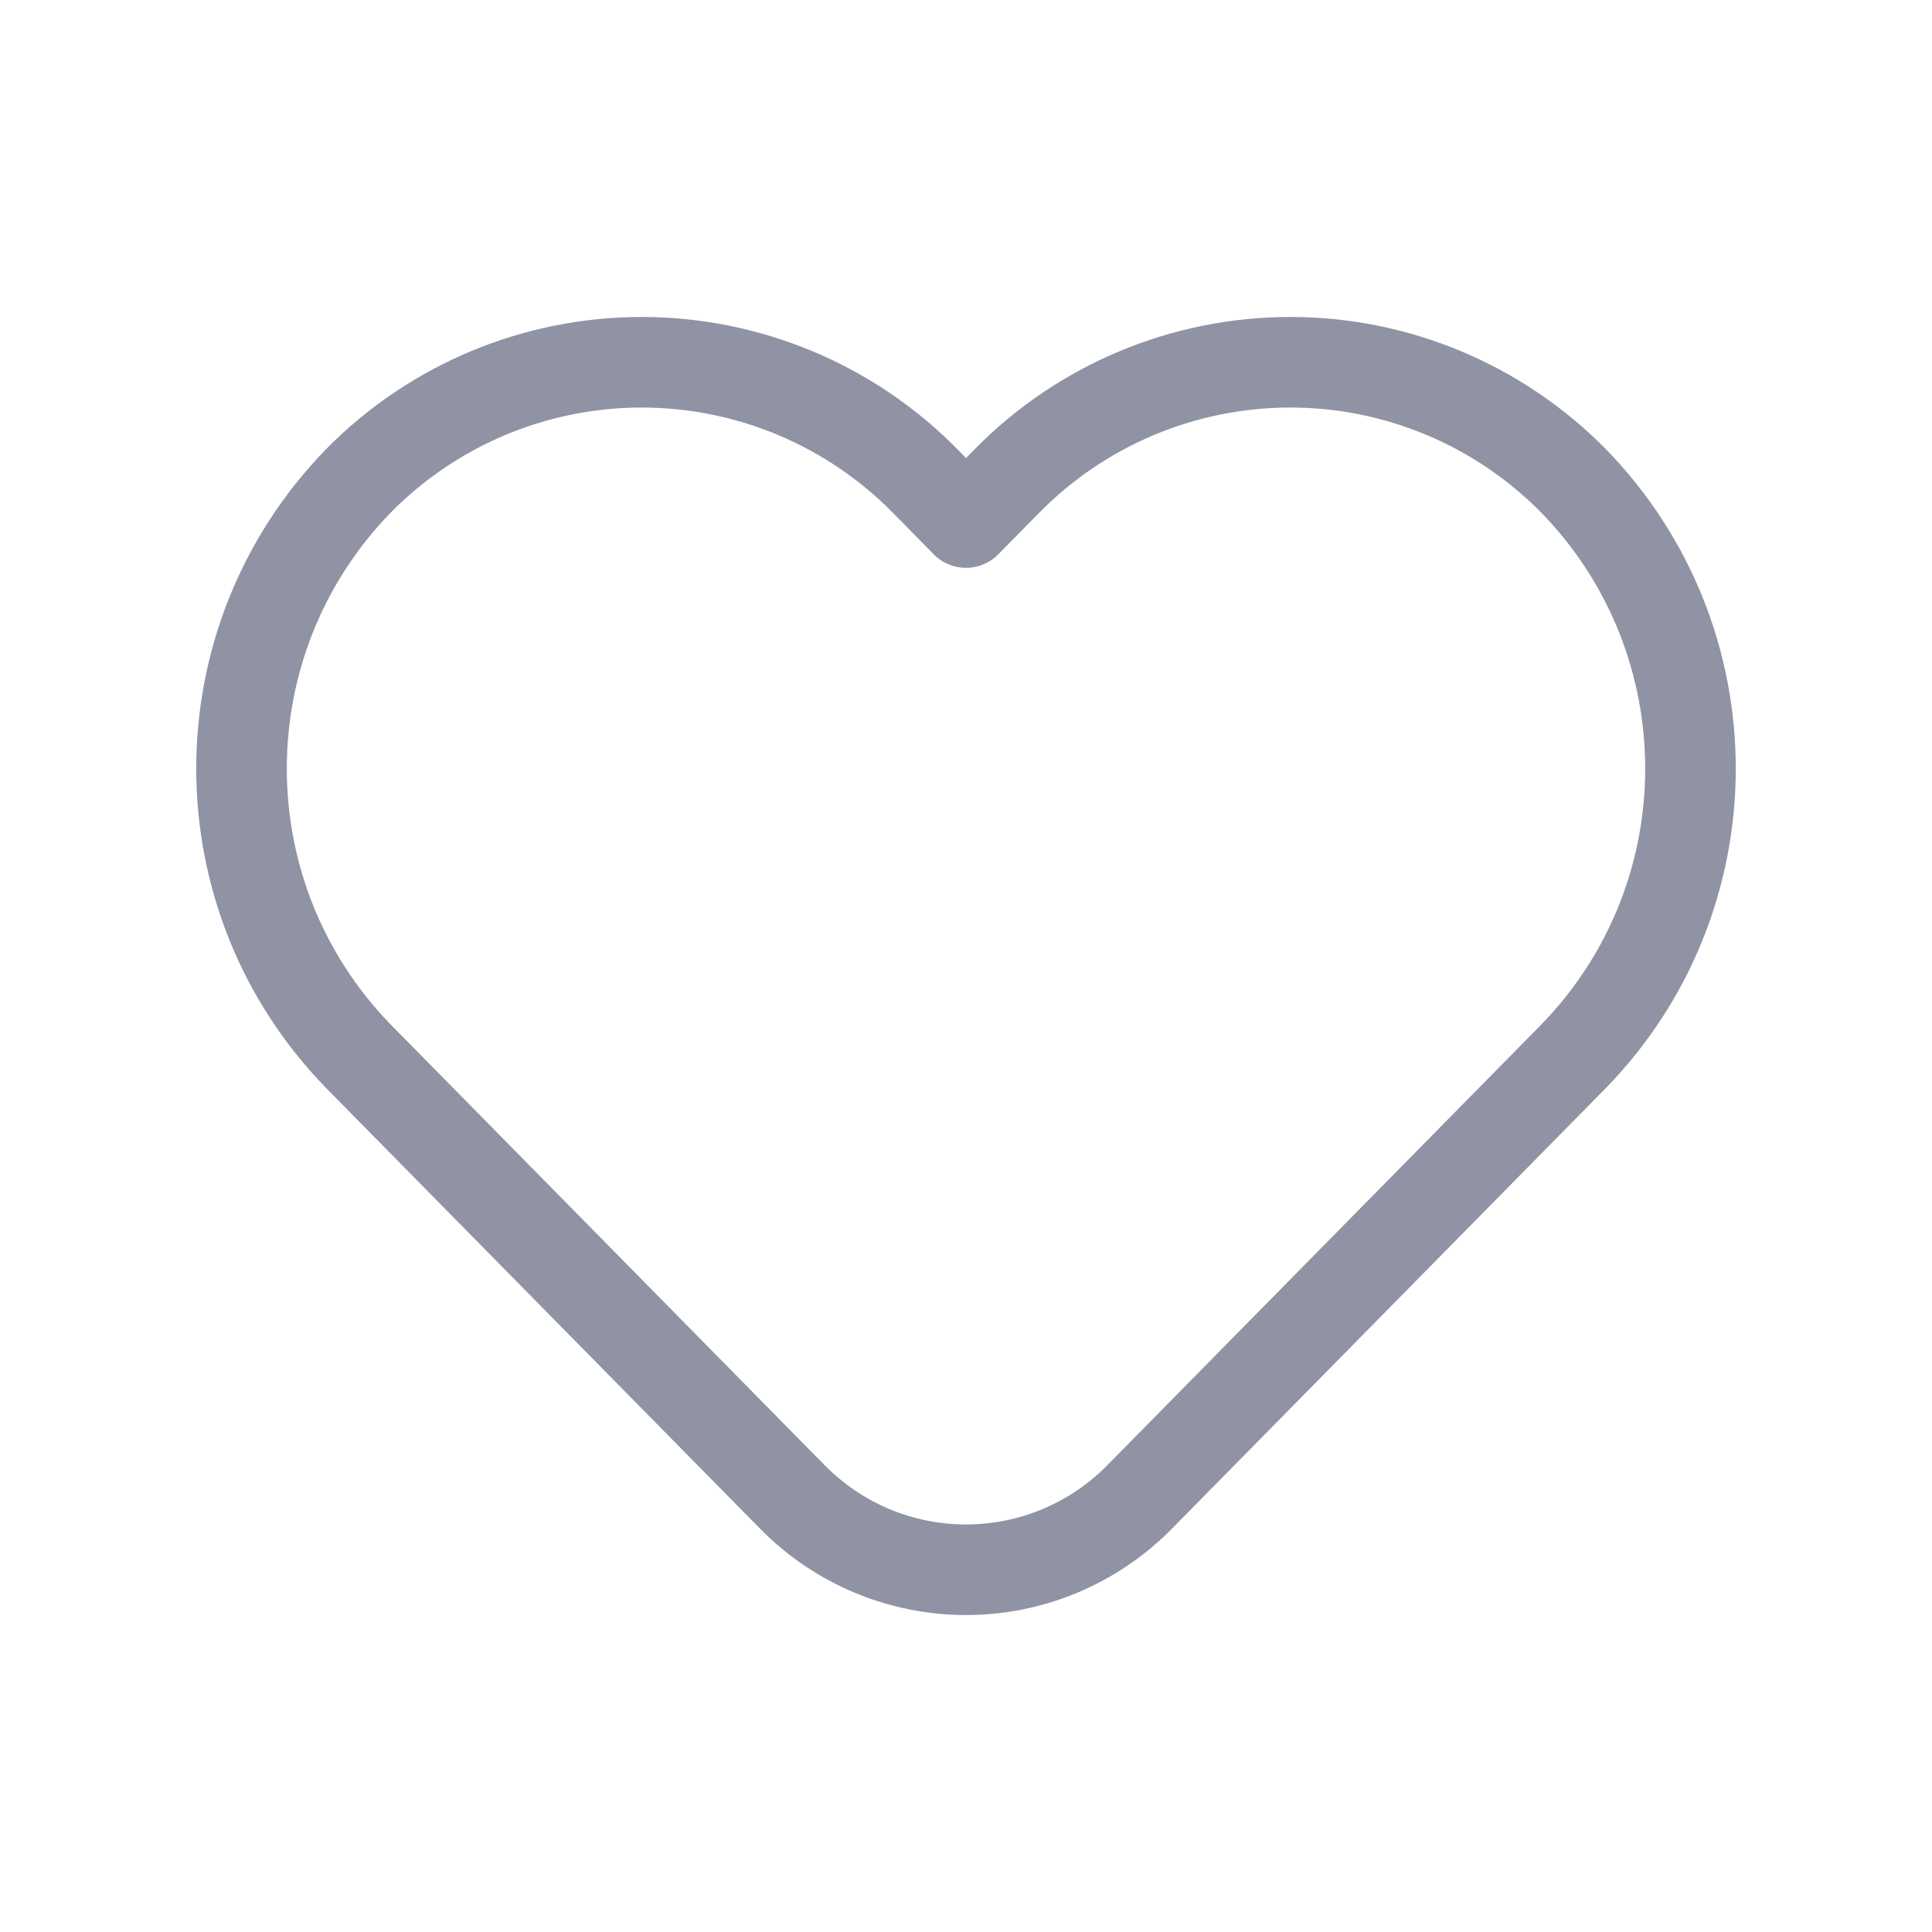
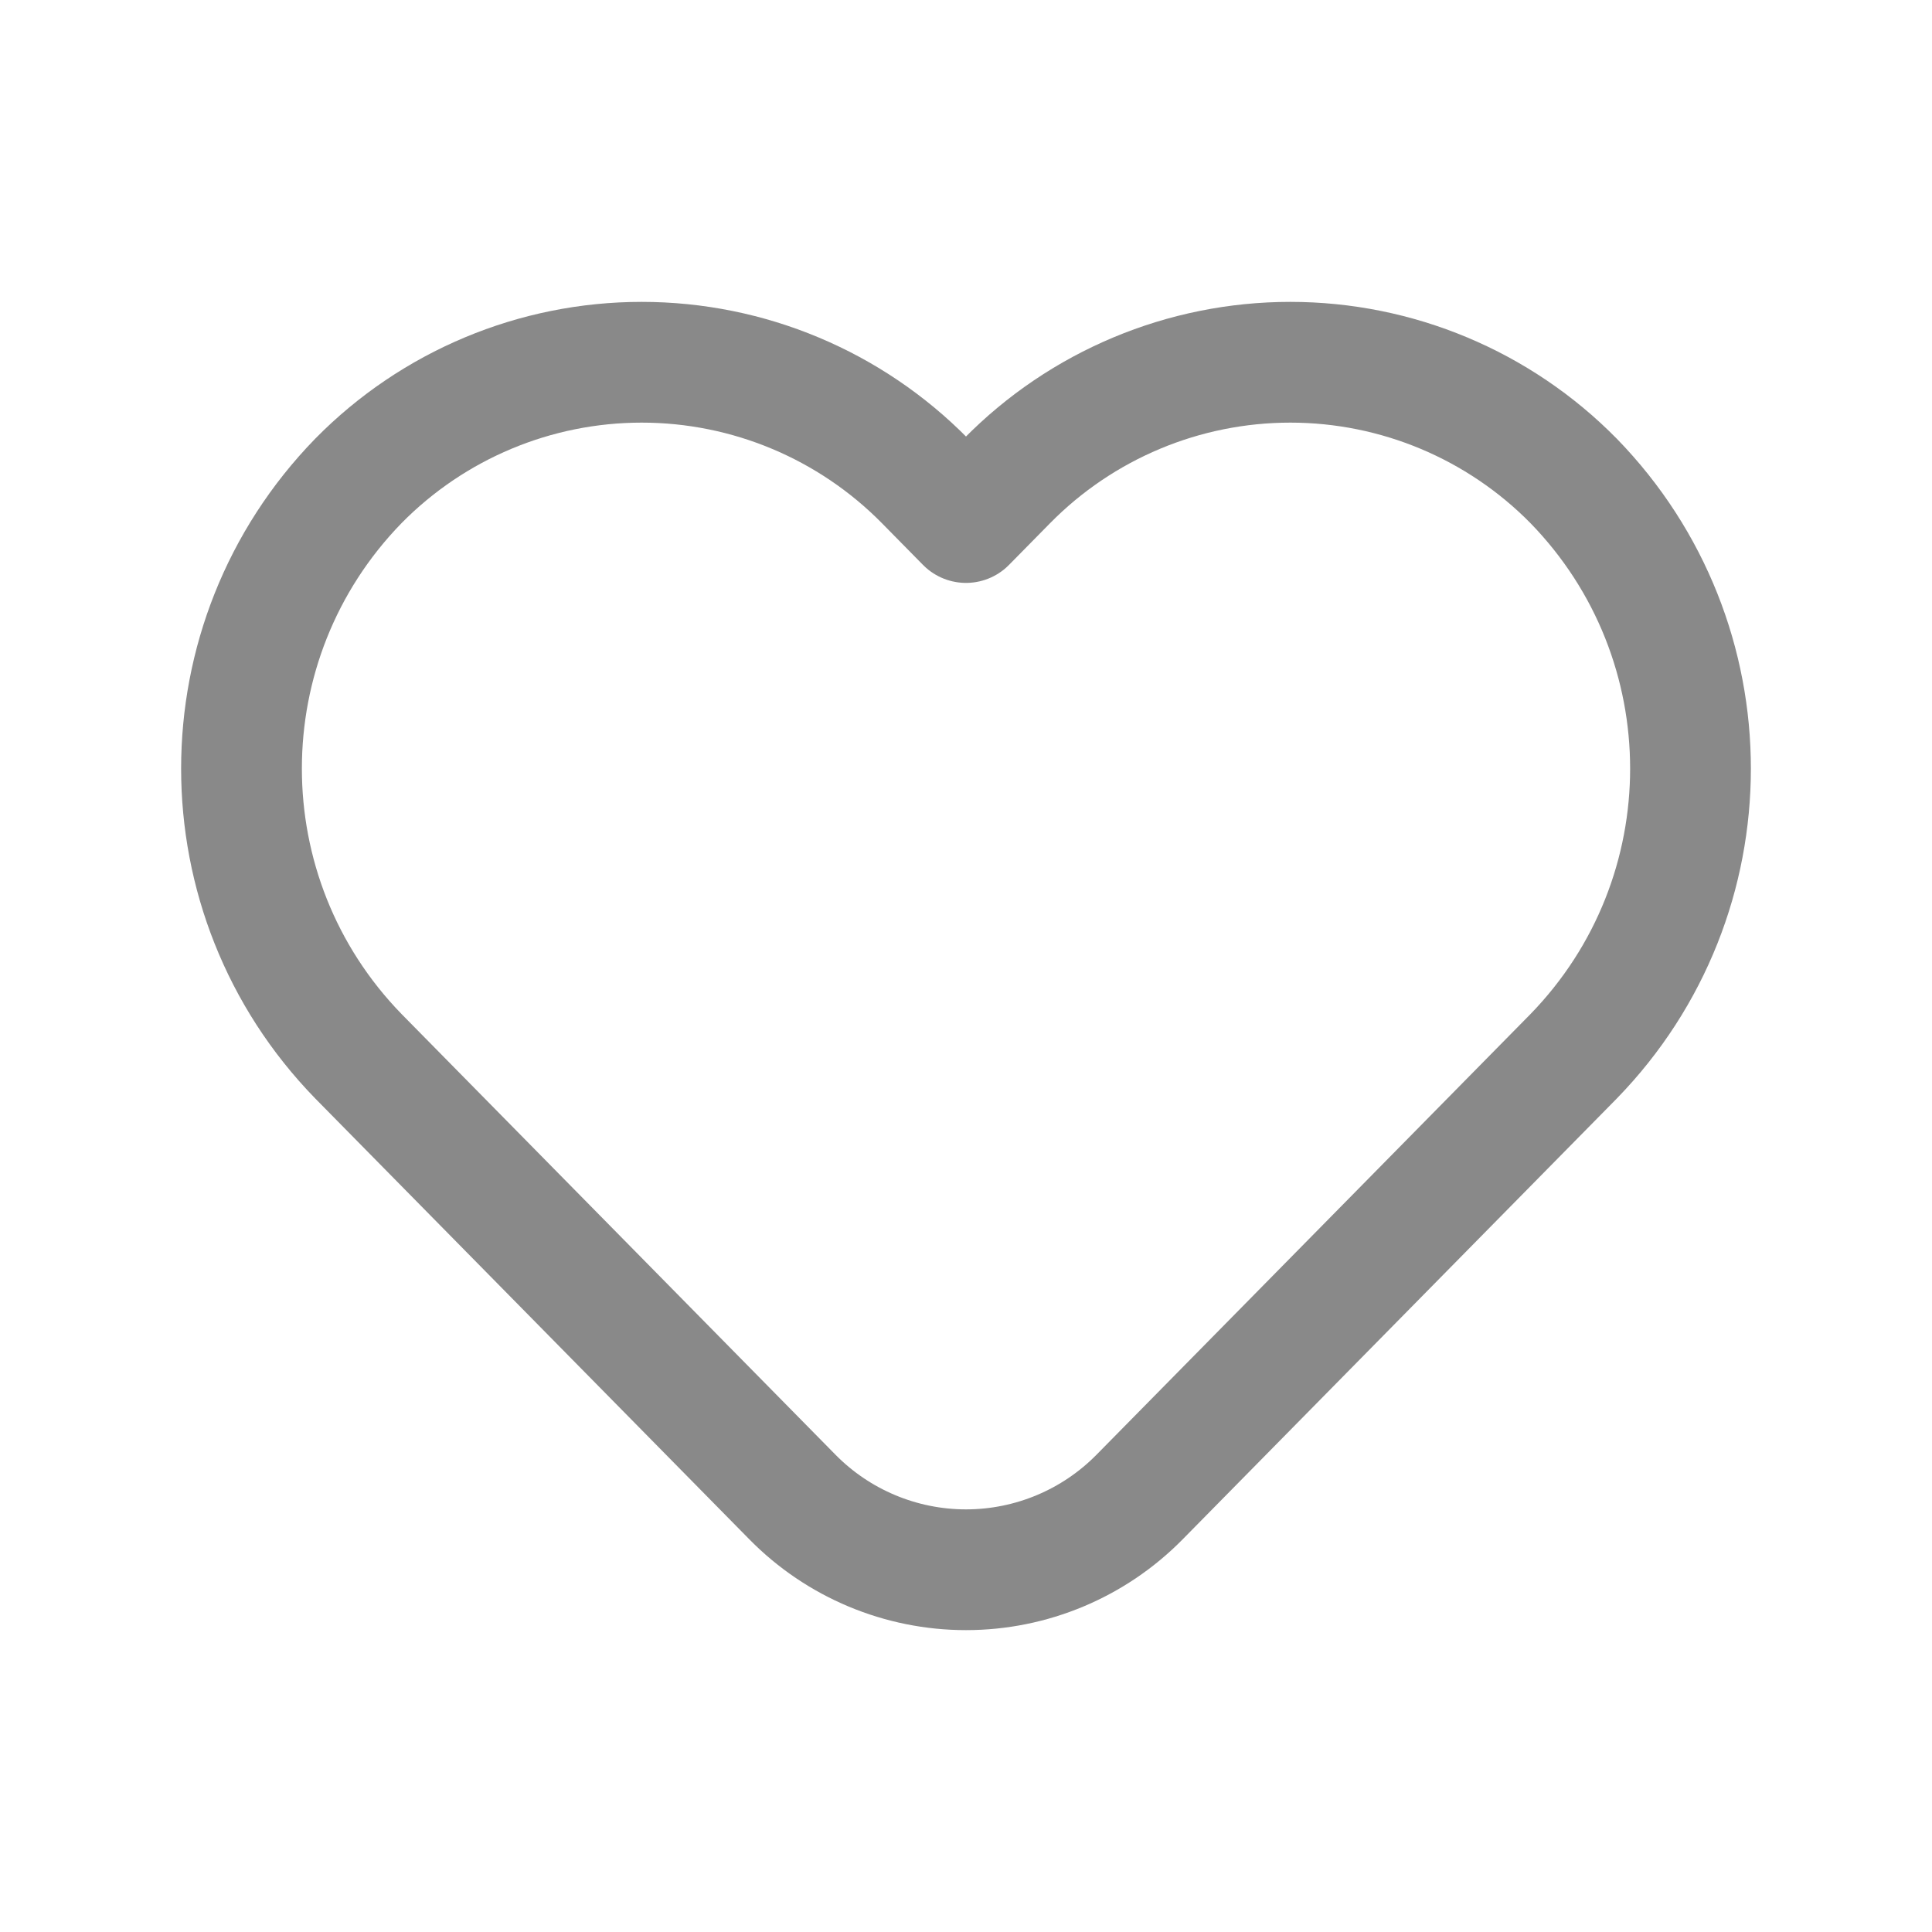
- <svg xmlns="http://www.w3.org/2000/svg" width="32" height="32" viewBox="0 0 32 32" fill="none">
-   <path fill-rule="evenodd" clip-rule="evenodd" d="M16.679 7.966L16 8.655L15.321 7.965C14.083 6.708 12.393 6 10.628 6C8.864 6 7.173 6.708 5.936 7.965V7.965C3.355 10.618 3.355 14.843 5.936 17.495L13.126 24.796C13.884 25.566 14.919 26 16 26C17.081 26 18.116 25.566 18.874 24.796L26.064 17.495C28.645 14.843 28.645 10.618 26.064 7.966V7.966C24.826 6.708 23.136 6 21.372 6C19.607 6 17.916 6.708 16.679 7.966Z" stroke="#8F93A3" stroke-width="1.5" stroke-linecap="round" stroke-linejoin="round" />
+ <svg xmlns="http://www.w3.org/2000/svg" width="24" height="24" viewBox="0 0 24 24" fill="none">
+   <path fill-rule="evenodd" clip-rule="evenodd" d="M12.509 5.974L12 6.491L11.491 5.974C10.562 5.031 9.295 4.5 7.971 4.5C6.648 4.5 5.38 5.031 4.452 5.974V5.974C2.516 7.963 2.516 11.132 4.452 13.121L9.844 18.597C10.413 19.175 11.19 19.5 12 19.5C12.81 19.5 13.587 19.175 14.156 18.597L19.548 13.122C21.484 11.132 21.484 7.963 19.548 5.974V5.974C18.62 5.031 17.352 4.5 16.029 4.5C14.705 4.5 13.437 5.031 12.509 5.974Z" stroke="#898989" stroke-width="1.5" stroke-linecap="round" stroke-linejoin="round" />
</svg>
